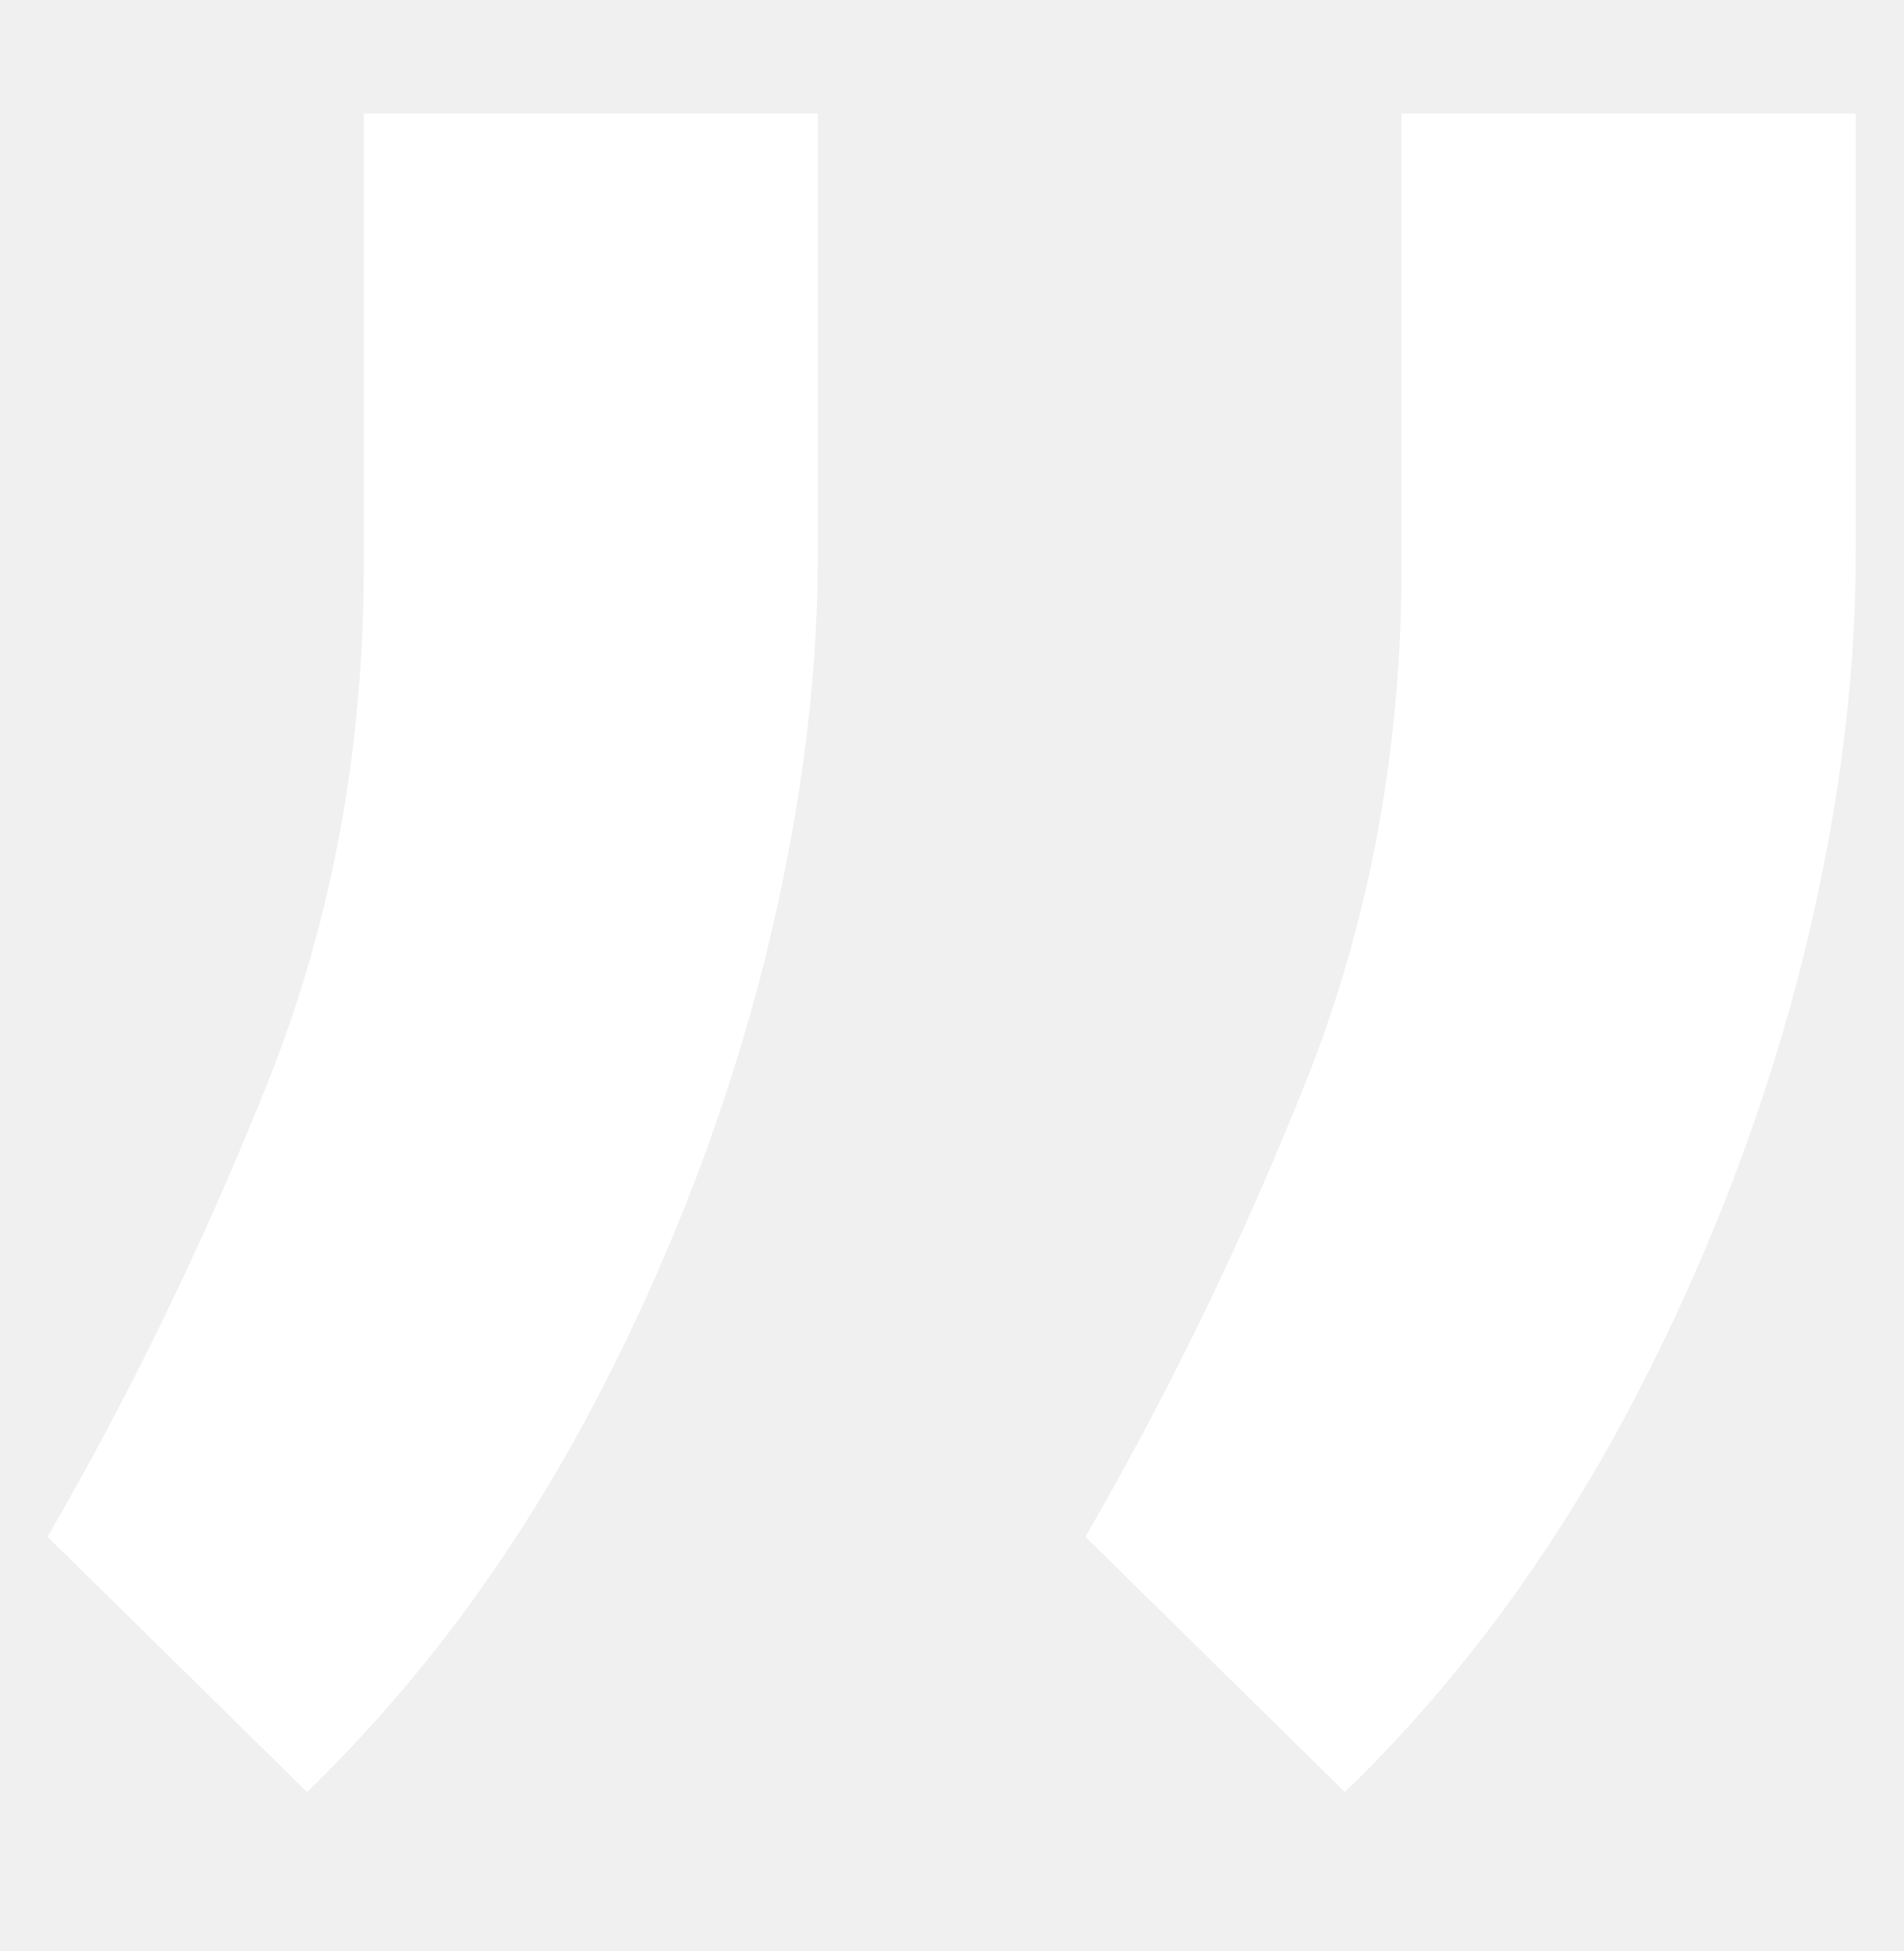
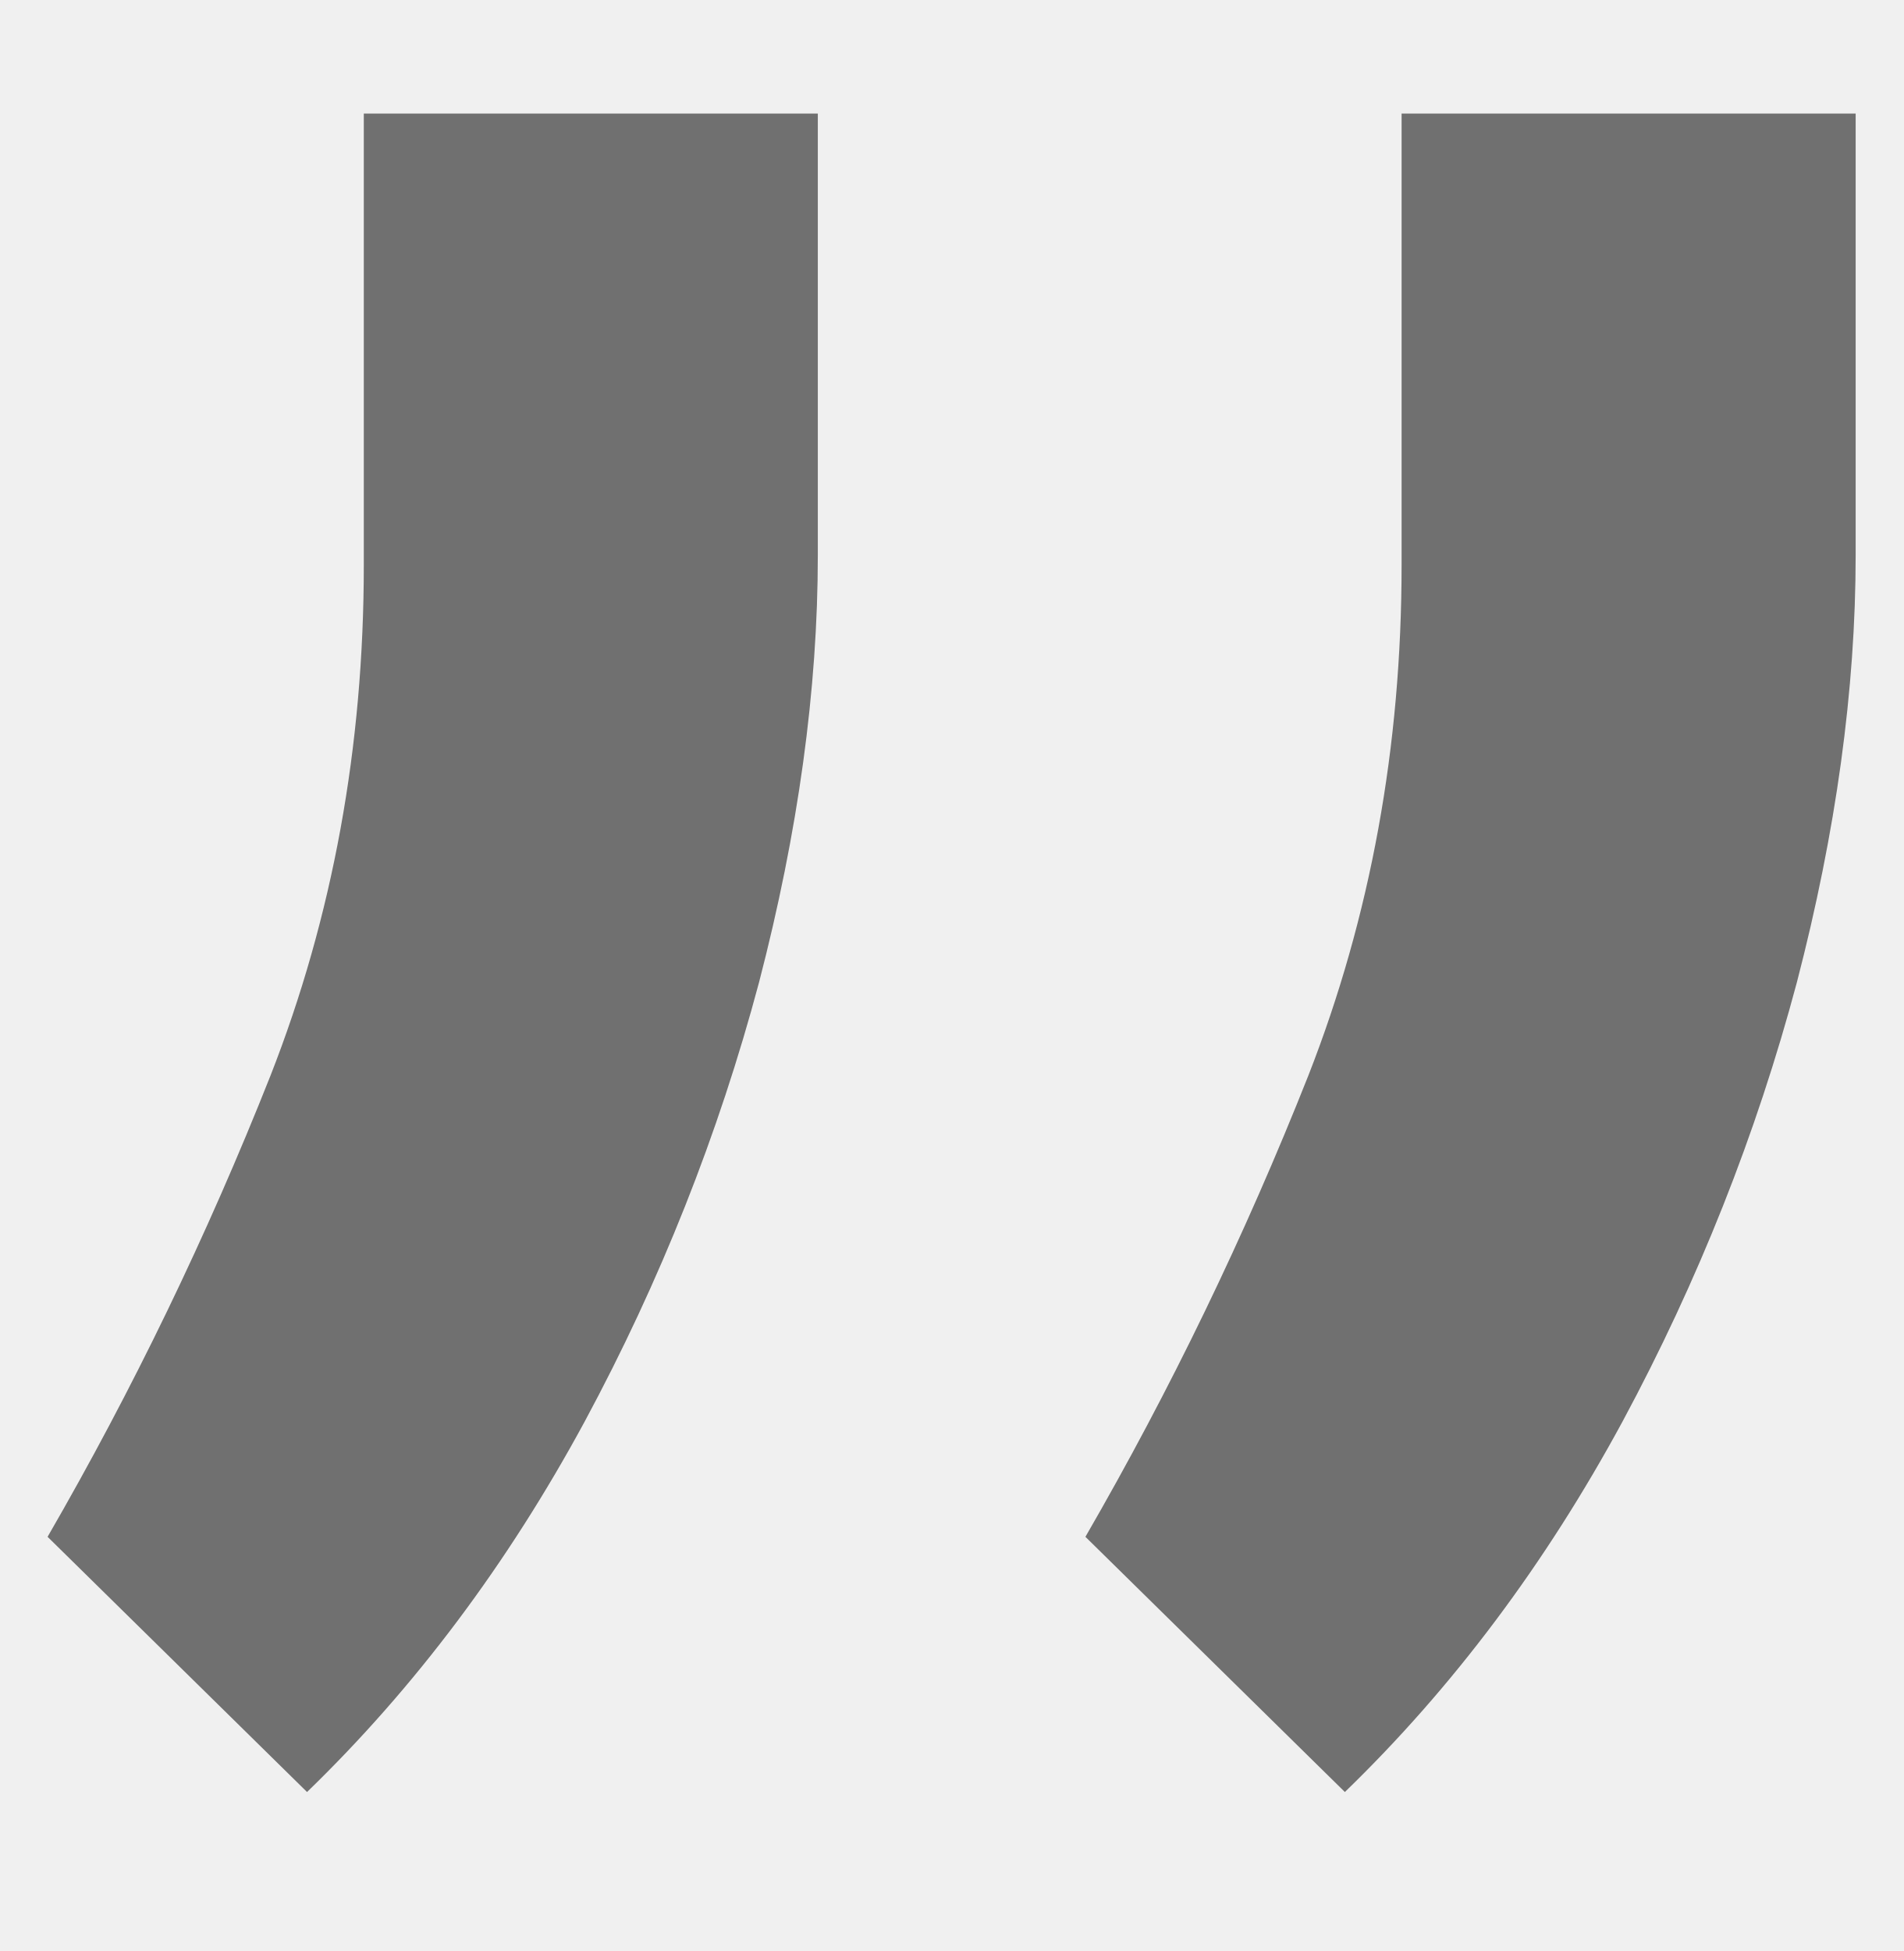
<svg xmlns="http://www.w3.org/2000/svg" width="40" height="41" viewBox="0 0 40 41" fill="none">
-   <path d="M39 2.387V11.669C39 14.488 38.588 17.479 37.765 20.642C36.913 23.839 35.691 26.916 34.101 29.872C32.482 32.863 30.537 35.459 28.265 37.659L22.812 32.296C24.601 29.202 26.163 25.97 27.498 22.601C28.804 19.267 29.457 15.691 29.457 11.875V2.387H39ZM17.188 2.387V11.669C17.188 14.488 16.776 17.479 15.953 20.642C15.101 23.839 13.88 26.916 12.289 29.872C10.67 32.863 8.725 35.459 6.453 37.659L1 32.296C2.789 29.202 4.351 25.97 5.686 22.601C6.993 19.267 7.646 15.691 7.646 11.875V2.387H17.188Z" fill="white" />
+   <path d="M39 2.387V11.669C39 14.488 38.588 17.479 37.765 20.642C36.913 23.839 35.691 26.916 34.101 29.872C32.482 32.863 30.537 35.459 28.265 37.659L22.812 32.296C24.601 29.202 26.163 25.97 27.498 22.601C28.804 19.267 29.457 15.691 29.457 11.875V2.387H39ZM17.188 2.387V11.669C17.188 14.488 16.776 17.479 15.953 20.642C15.101 23.839 13.88 26.916 12.289 29.872C10.67 32.863 8.725 35.459 6.453 37.659L1 32.296C2.789 29.202 4.351 25.97 5.686 22.601C6.993 19.267 7.646 15.691 7.646 11.875V2.387H17.188Z" fill="#707070" />
</svg>
